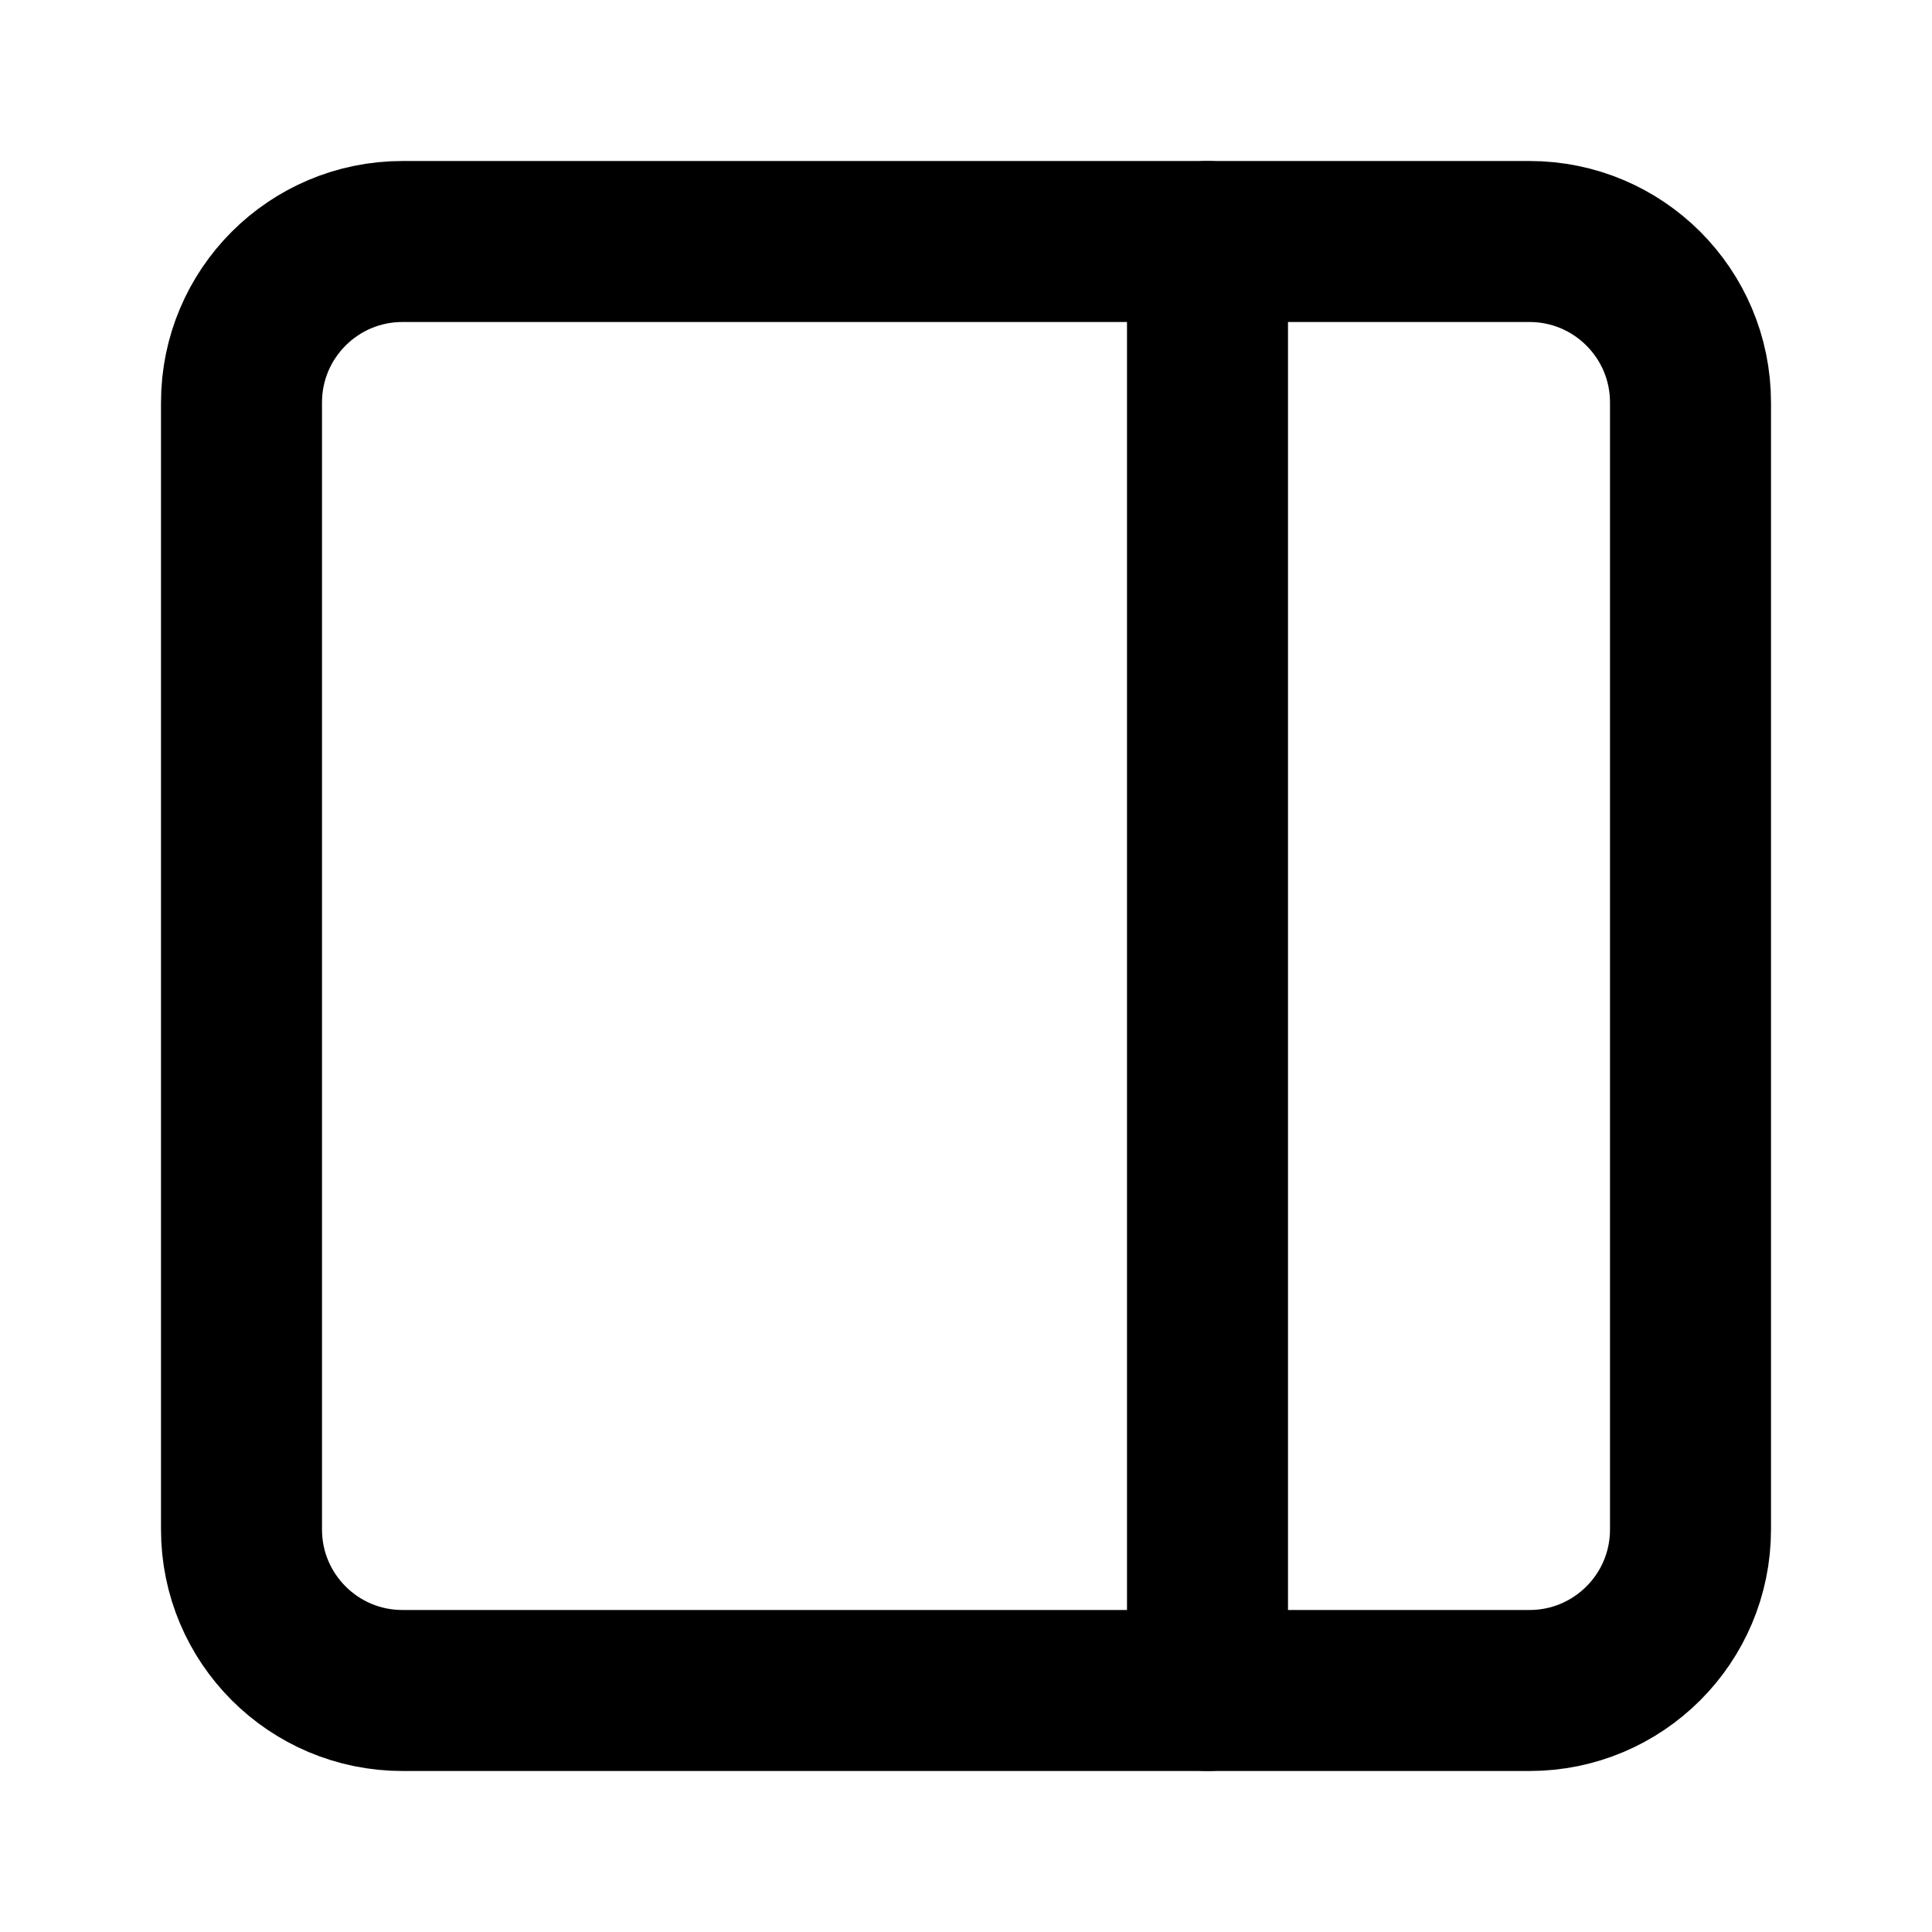
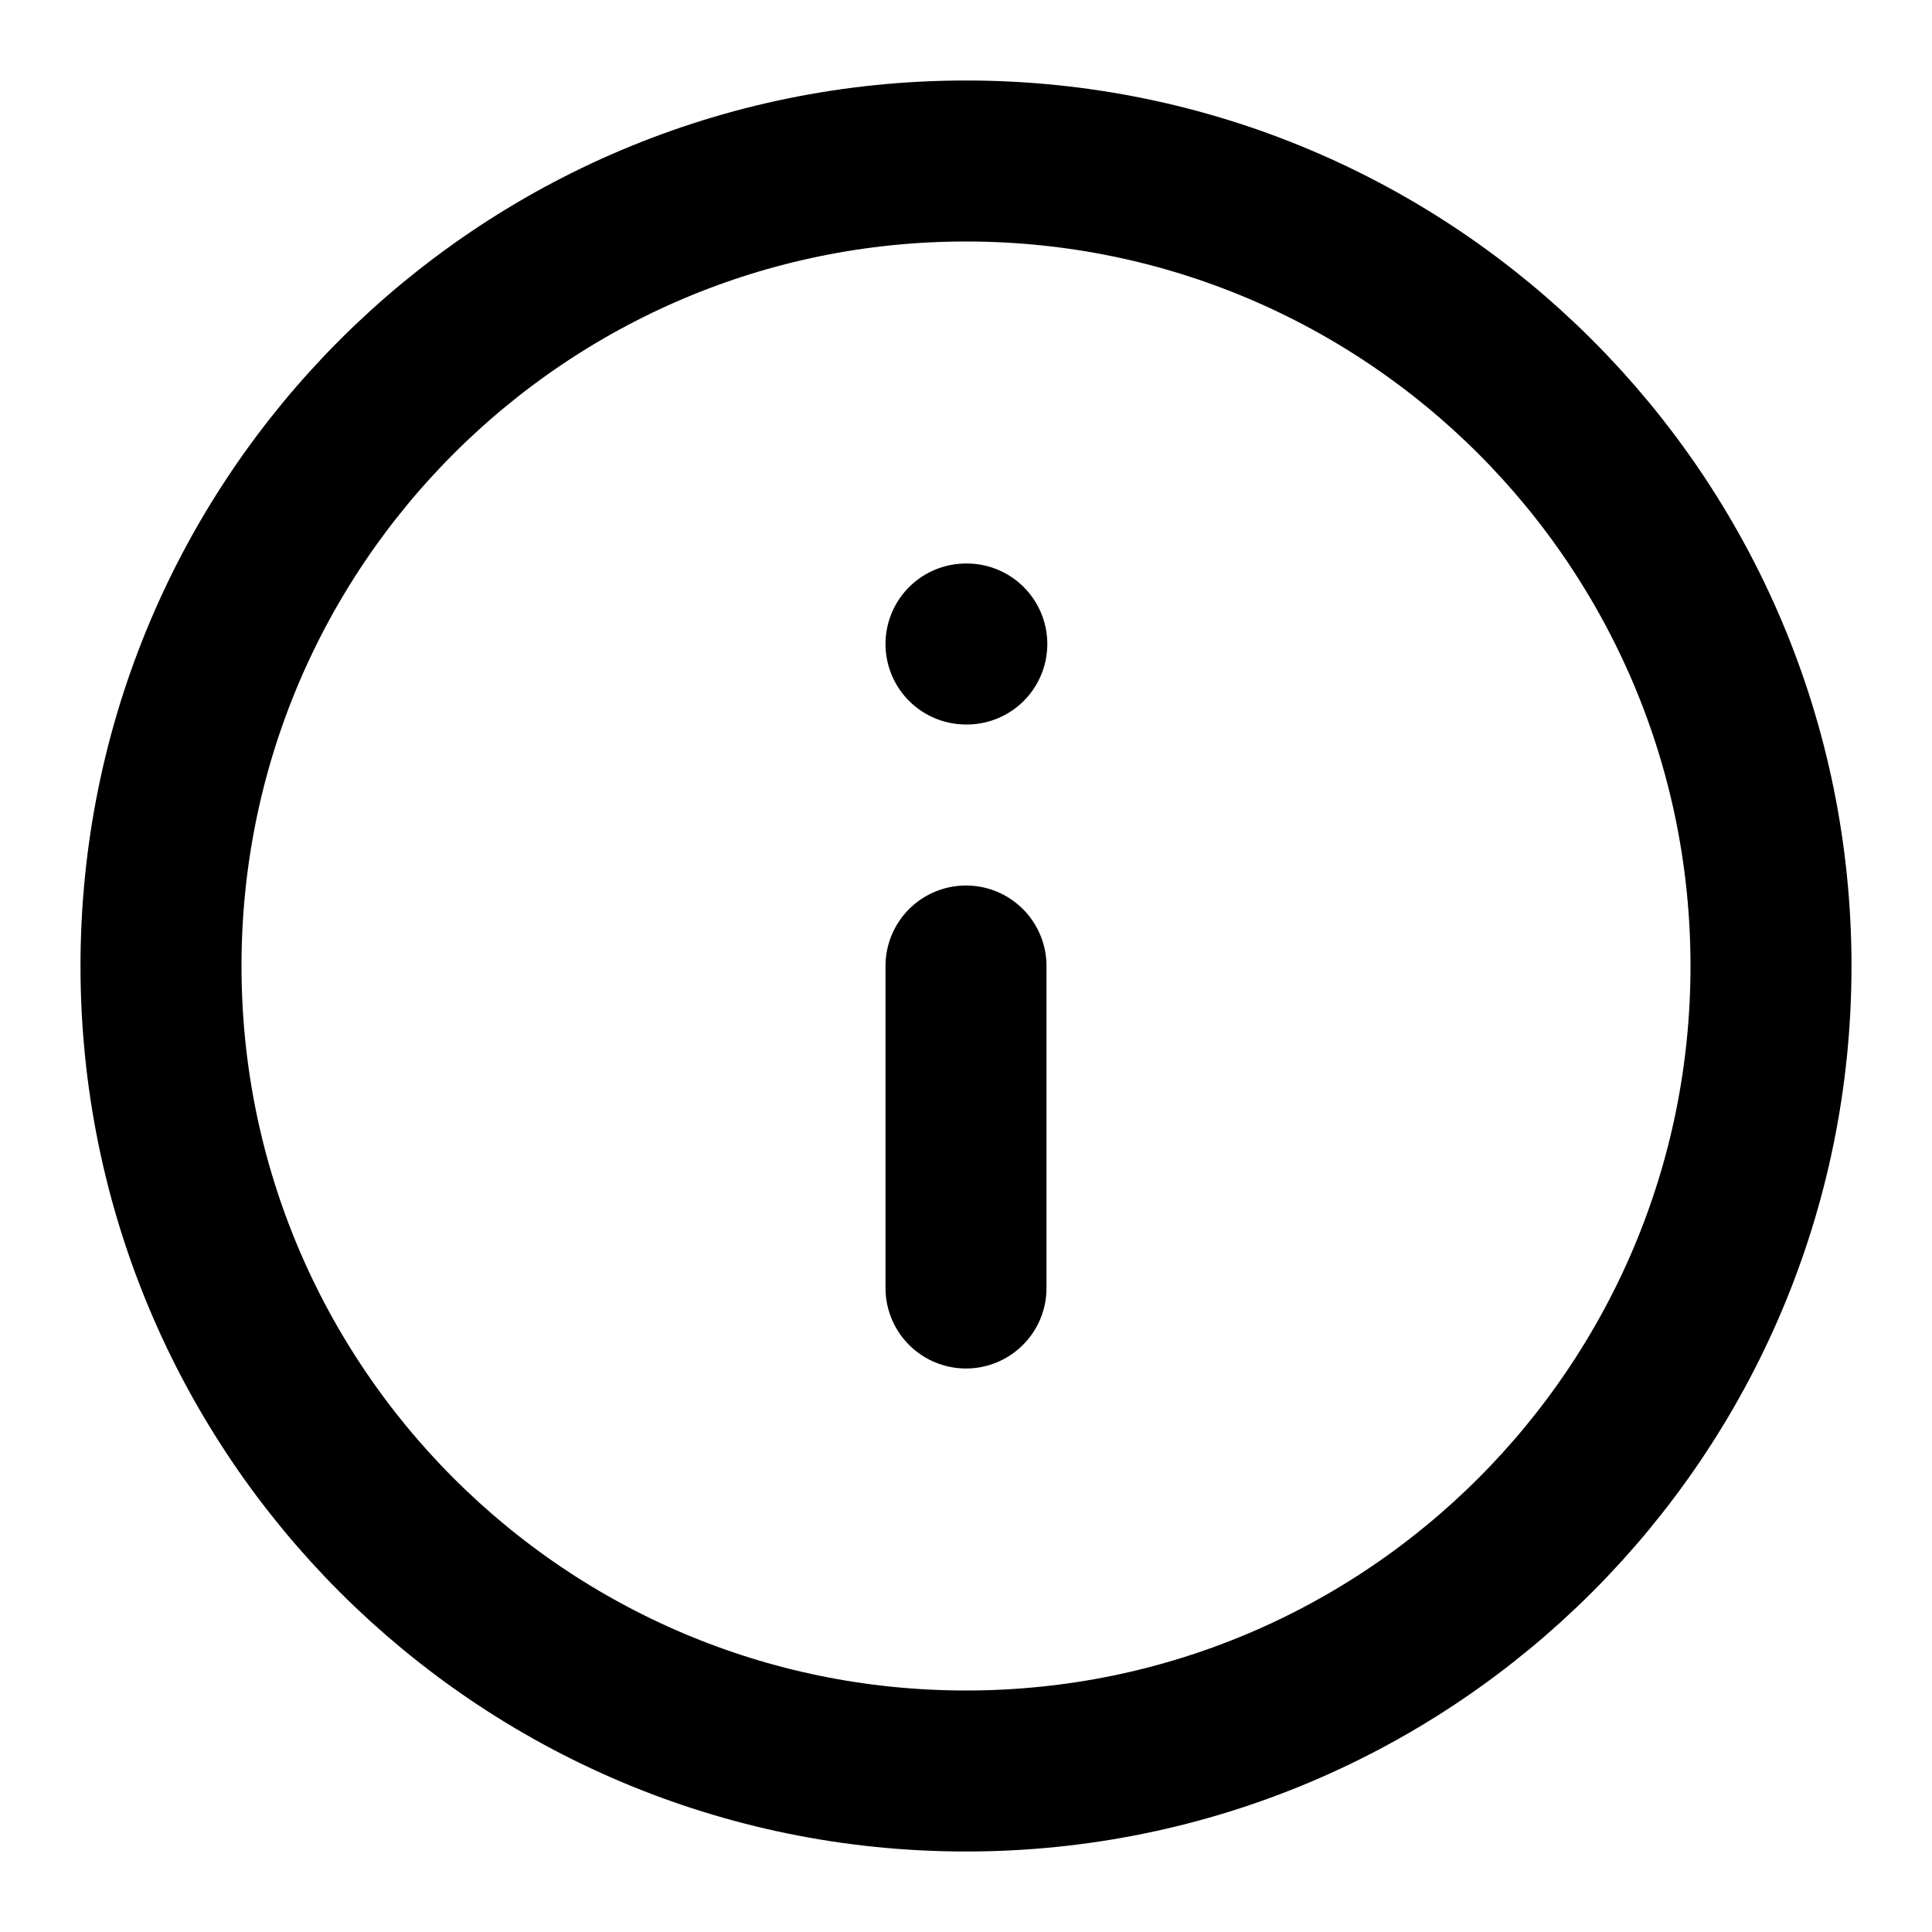
- <svg xmlns="http://www.w3.org/2000/svg" class="lucide lucide-panel-right" width="24" height="24" viewBox="0 0 24 24" fill="none" stroke="currentColor" stroke-width="2" stroke-linecap="round" stroke-linejoin="round">
-   <rect width="18" height="18" x="3" y="3" rx="2" />
-   <path d="M15 3v18" />
+ <svg xmlns="http://www.w3.org/2000/svg" class="lucide lucide-info" width="24" height="24" viewBox="0 0 24 24" fill="none" stroke="currentColor" stroke-width="2" stroke-linecap="round" stroke-linejoin="round">
+   <circle cx="12" cy="12" r="10" />
+   <path d="M12 16v-4" />
+   <path d="M12 8h.01" />
</svg>
